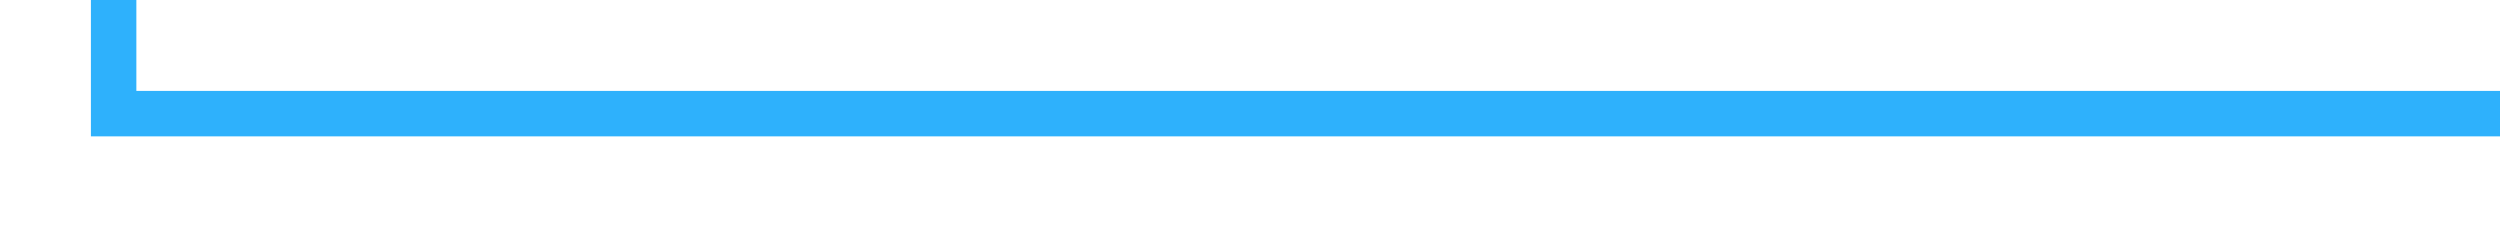
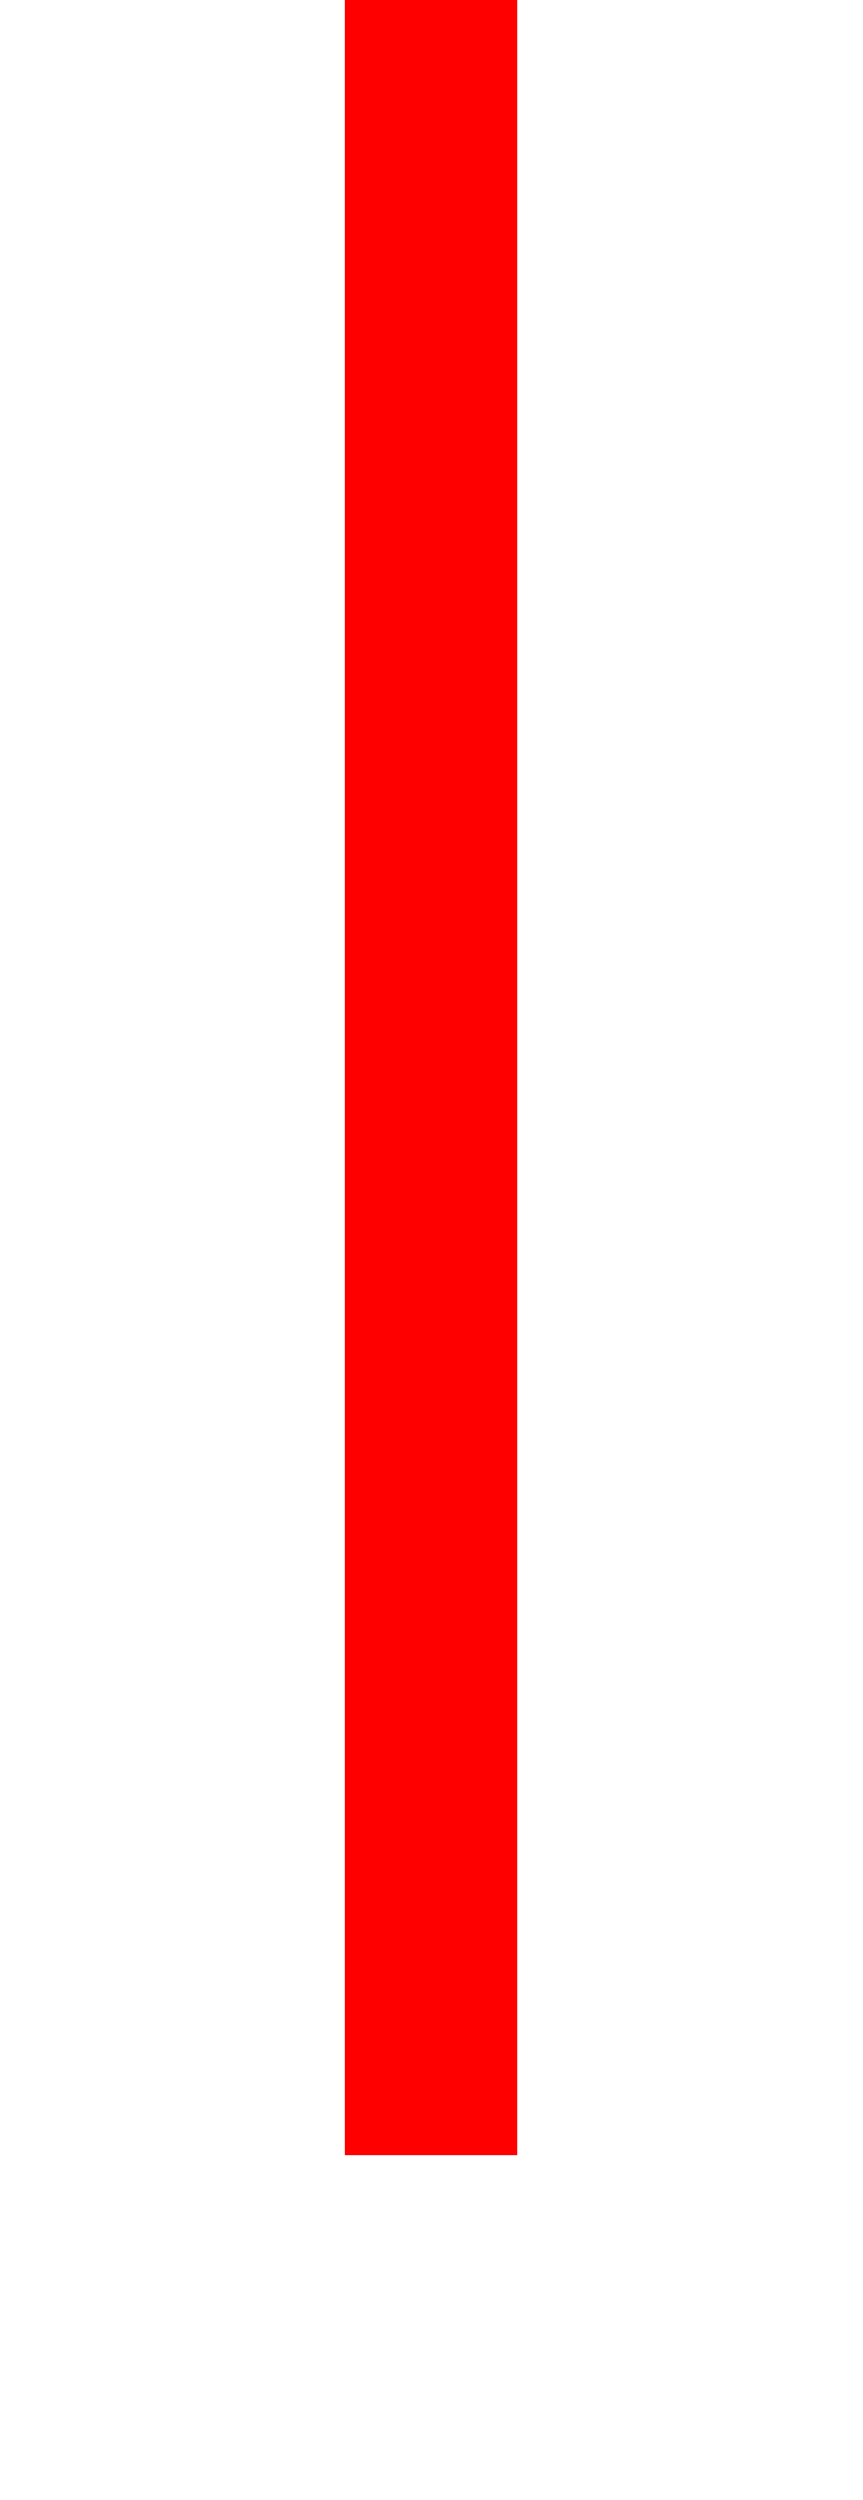
- <svg xmlns="http://www.w3.org/2000/svg" version="1.1" width="110px" height="10px" preserveAspectRatio="xMinYMid meet" viewBox="635 1332  110 8">
-   <path d="M 746 1336  L 640 1336  L 640 1140  " stroke-width="2" stroke="#2eb1fc" fill="none" />
+ <svg xmlns="http://www.w3.org/2000/svg" version="1.1" width="10px" height="29px" preserveAspectRatio="xMidYMin meet" viewBox="1397 1024  8 29">
+   <path d="M 1401 1024  L 1401 1049  " stroke-width="2" stroke="#ff0000" fill="none" />
</svg>
